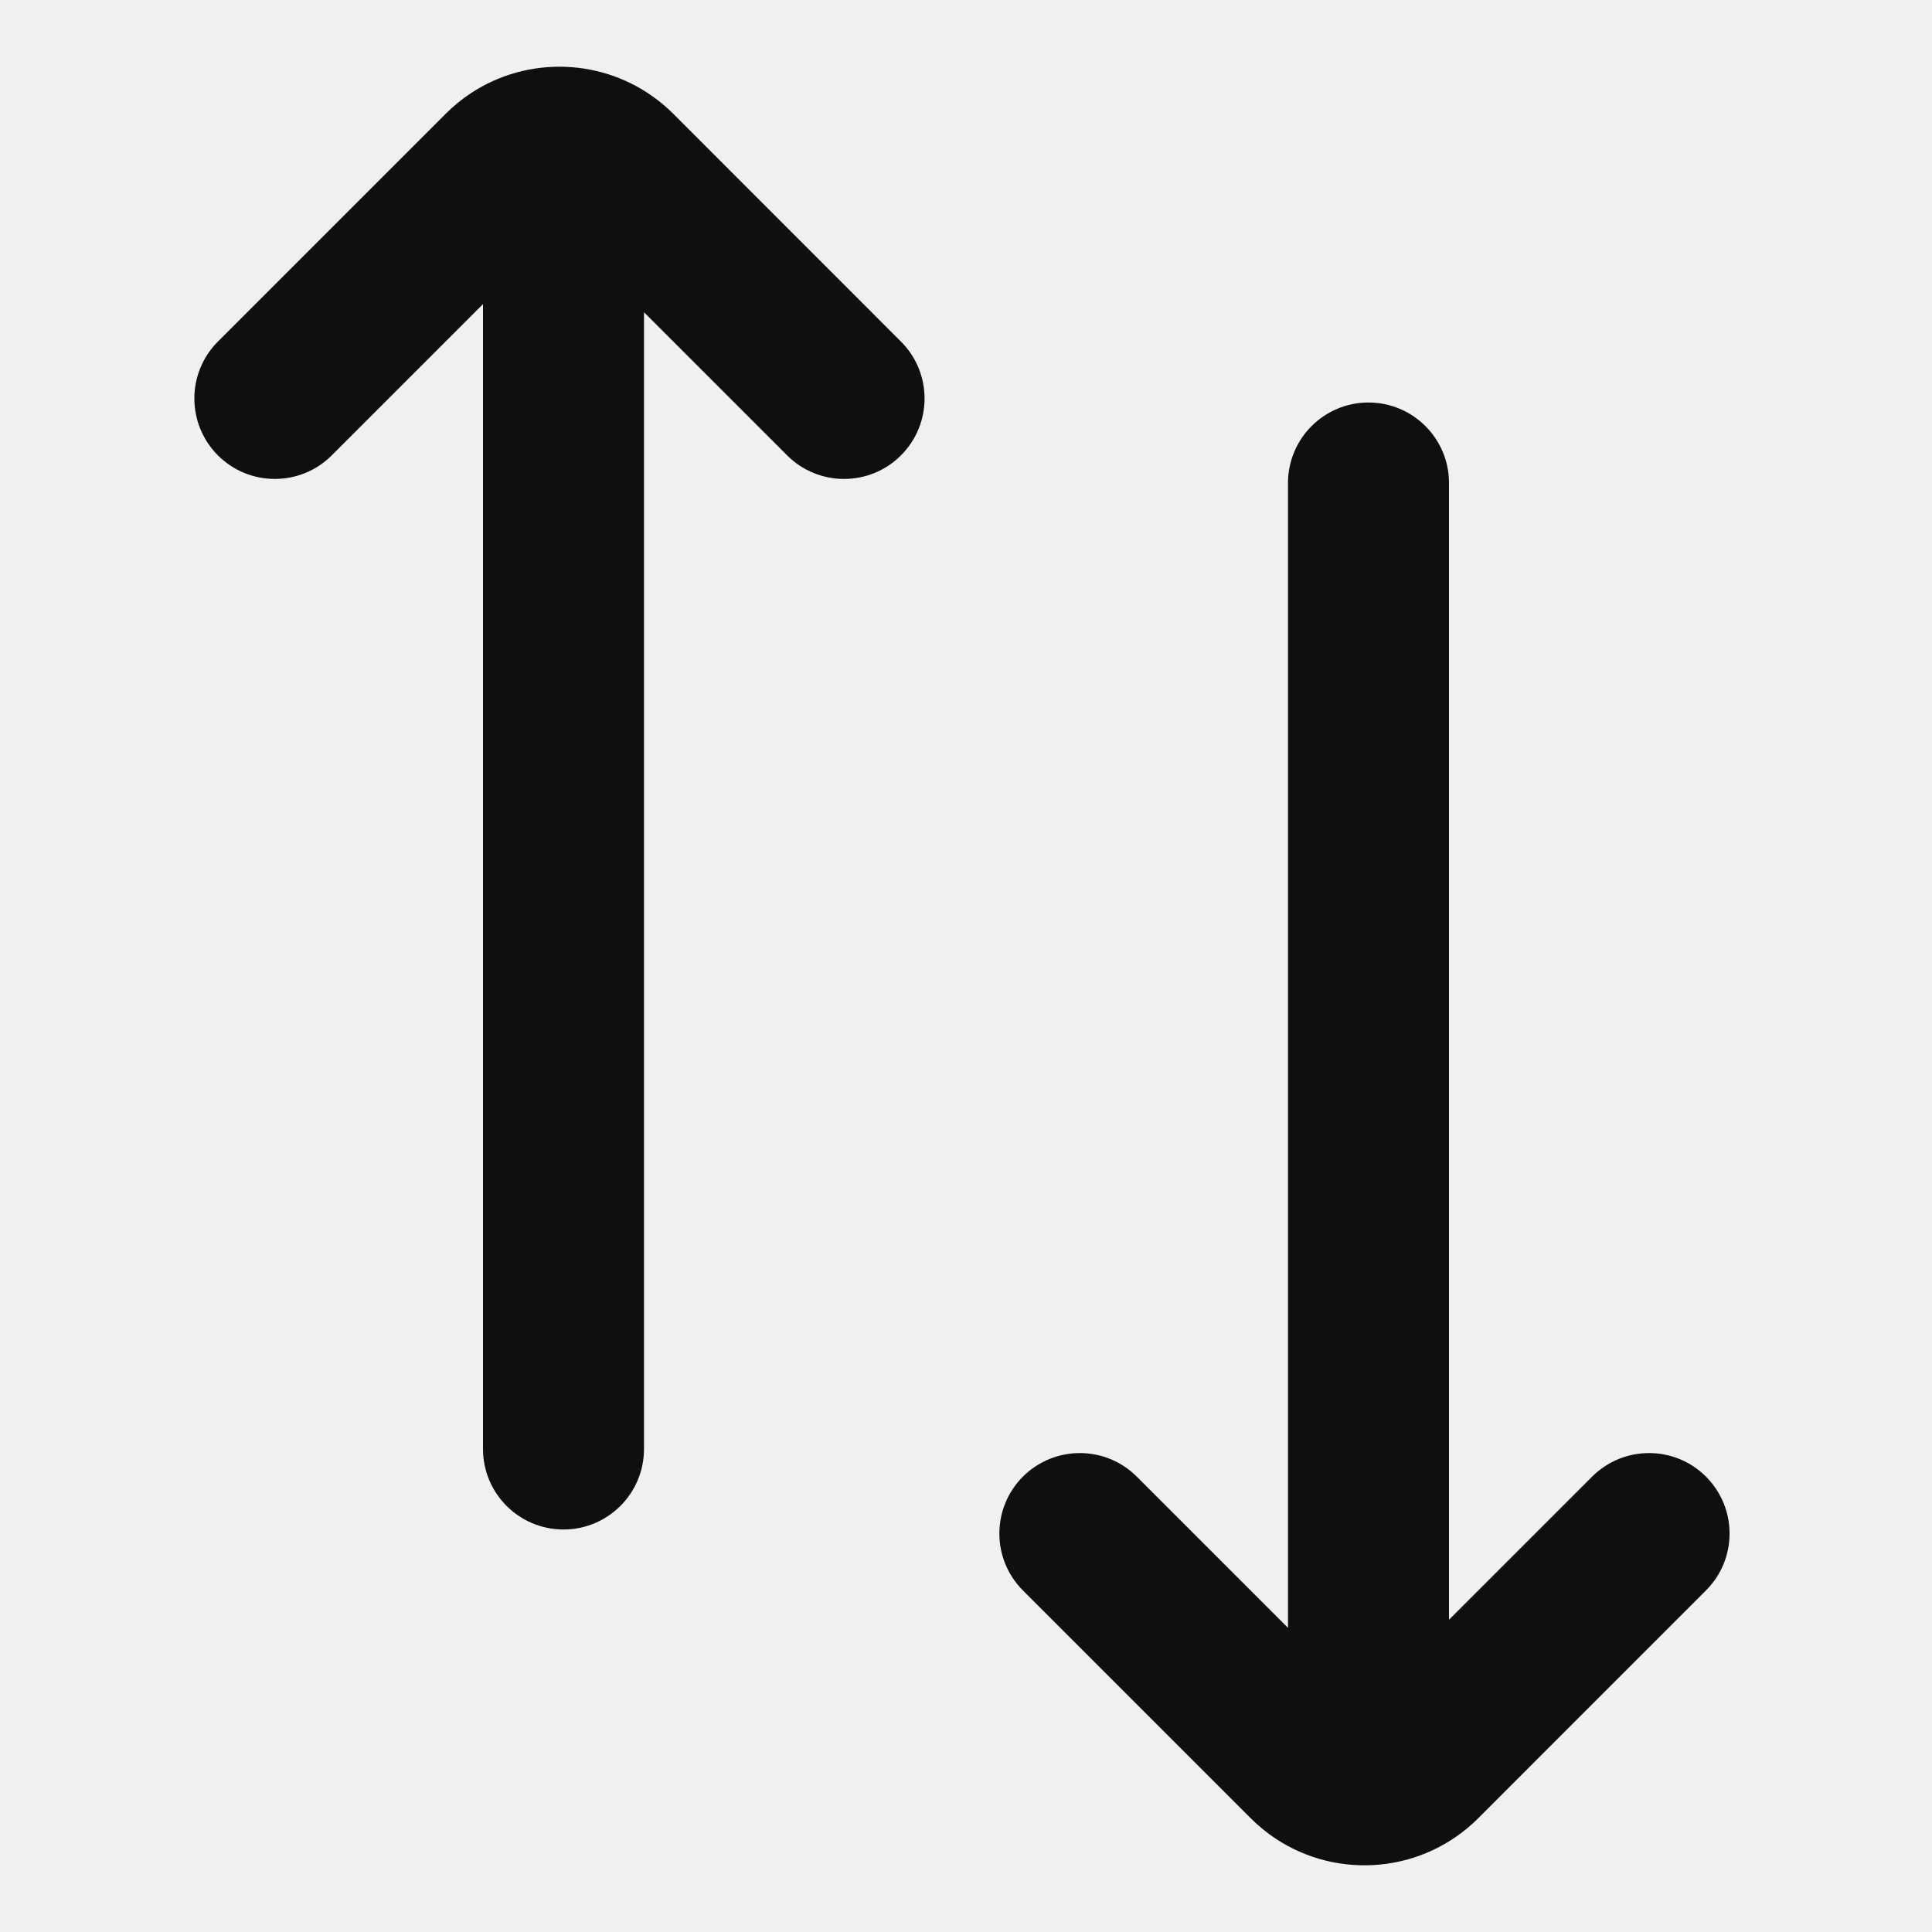
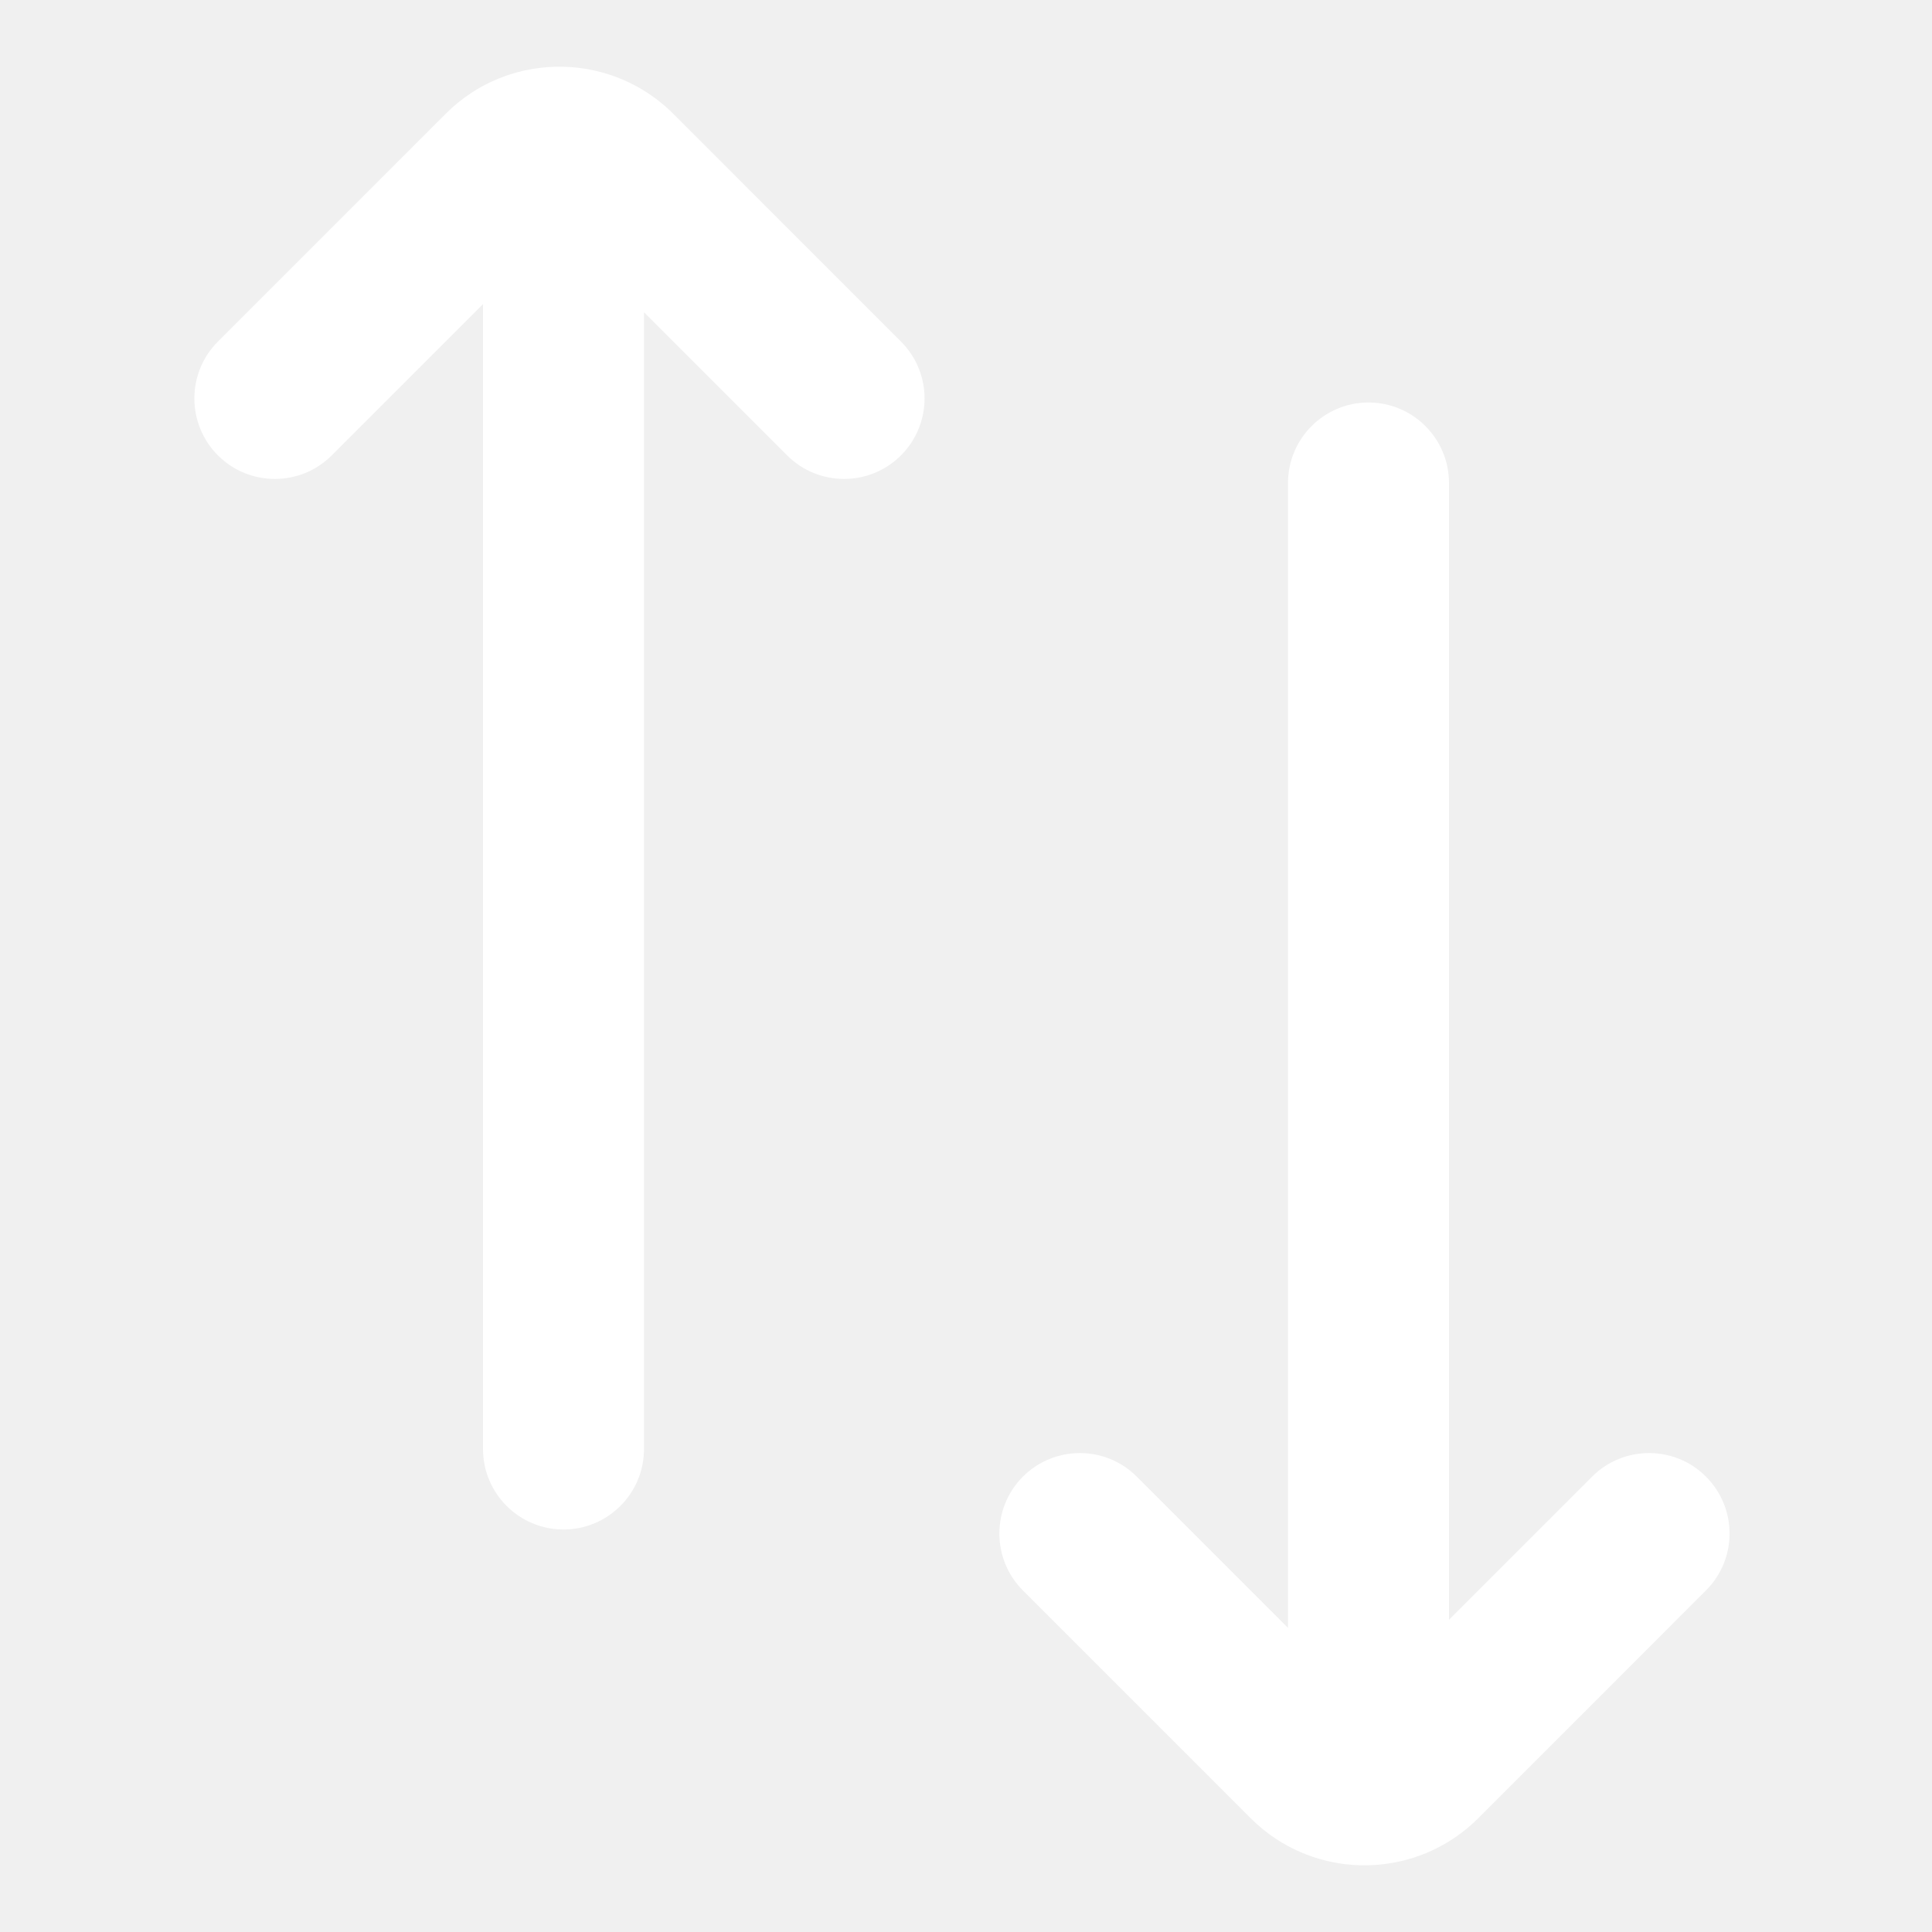
<svg xmlns="http://www.w3.org/2000/svg" width="800px" height="800px" viewBox="0 0 24 24" fill="none">
-   <path d="M11.192 5.657C11.583 5.266 11.583 4.633 11.192 4.243L8.364 1.414C8.306 1.356 8.245 1.302 8.182 1.253C7.503 0.721 6.559 0.689 5.849 1.158C5.738 1.231 5.633 1.317 5.536 1.414L2.707 4.243C2.317 4.633 2.317 5.266 2.707 5.657C3.098 6.047 3.731 6.047 4.121 5.657L6 3.778V18C6 18.552 6.448 19 7 19C7.552 19 8 18.552 8 18V3.879L9.778 5.657C10.169 6.047 10.802 6.047 11.192 5.657Z" fill="#0F0F0F" />
-   <path d="M12.707 18.343C12.317 18.734 12.317 19.367 12.707 19.757L15.536 22.586C15.633 22.683 15.738 22.769 15.849 22.842C16.626 23.355 17.68 23.269 18.364 22.586L21.192 19.757C21.583 19.367 21.583 18.734 21.192 18.343C20.802 17.953 20.169 17.953 19.778 18.343L18 20.121L18 6C18 5.448 17.552 5 17 5C16.448 5 16 5.448 16 6L16 20.222L14.121 18.343C13.731 17.953 13.098 17.953 12.707 18.343Z" fill="#0F0F0F" />
+   <path d="M11.192 5.657C11.583 5.266 11.583 4.633 11.192 4.243L8.364 1.414C8.306 1.356 8.245 1.302 8.182 1.253C7.503 0.721 6.559 0.689 5.849 1.158C5.738 1.231 5.633 1.317 5.536 1.414L2.707 4.243C2.317 4.633 2.317 5.266 2.707 5.657C3.098 6.047 3.731 6.047 4.121 5.657L6 3.778V18C6 18.552 6.448 19 7 19C7.552 19 8 18.552 8 18V3.879L9.778 5.657C10.169 6.047 10.802 6.047 11.192 5.657Z" fill="#ffffff" />
+   <path d="M12.707 18.343C12.317 18.734 12.317 19.367 12.707 19.757L15.536 22.586C15.633 22.683 15.738 22.769 15.849 22.842C16.626 23.355 17.68 23.269 18.364 22.586L21.192 19.757C21.583 19.367 21.583 18.734 21.192 18.343C20.802 17.953 20.169 17.953 19.778 18.343L18 20.121L18 6C18 5.448 17.552 5 17 5C16.448 5 16 5.448 16 6L16 20.222L14.121 18.343C13.731 17.953 13.098 17.953 12.707 18.343Z" fill="#ffffff" />
</svg>
